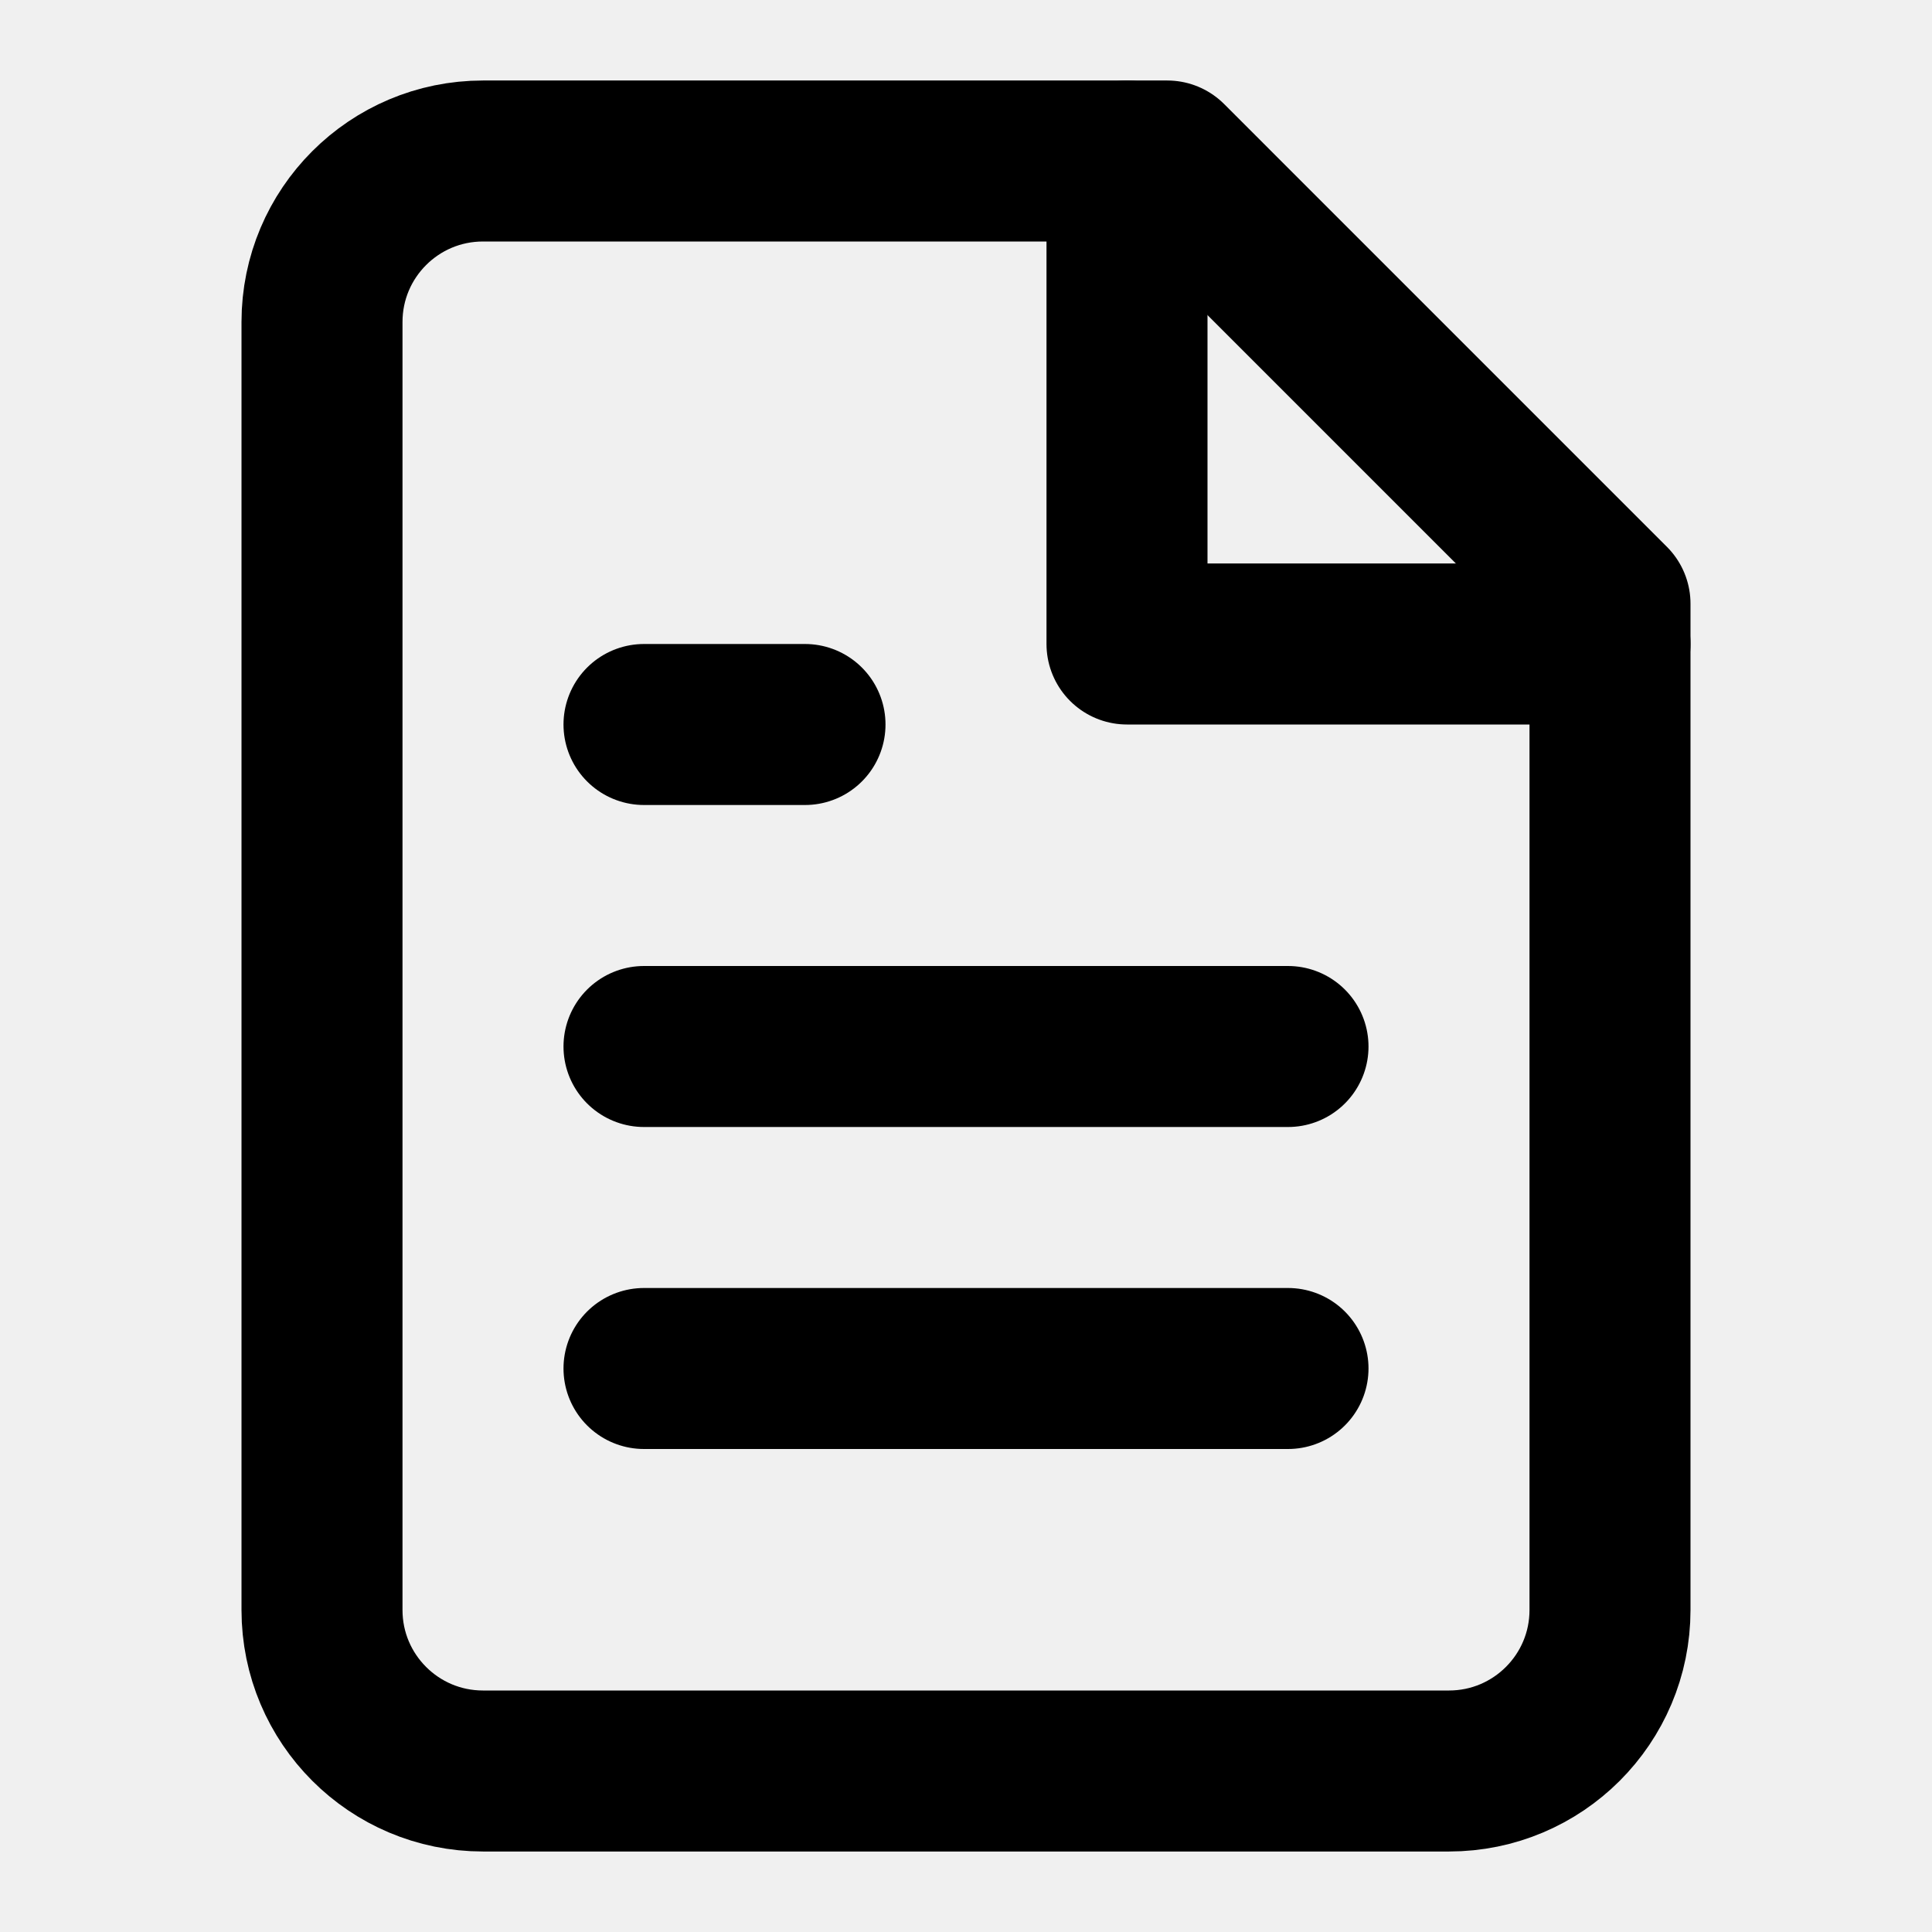
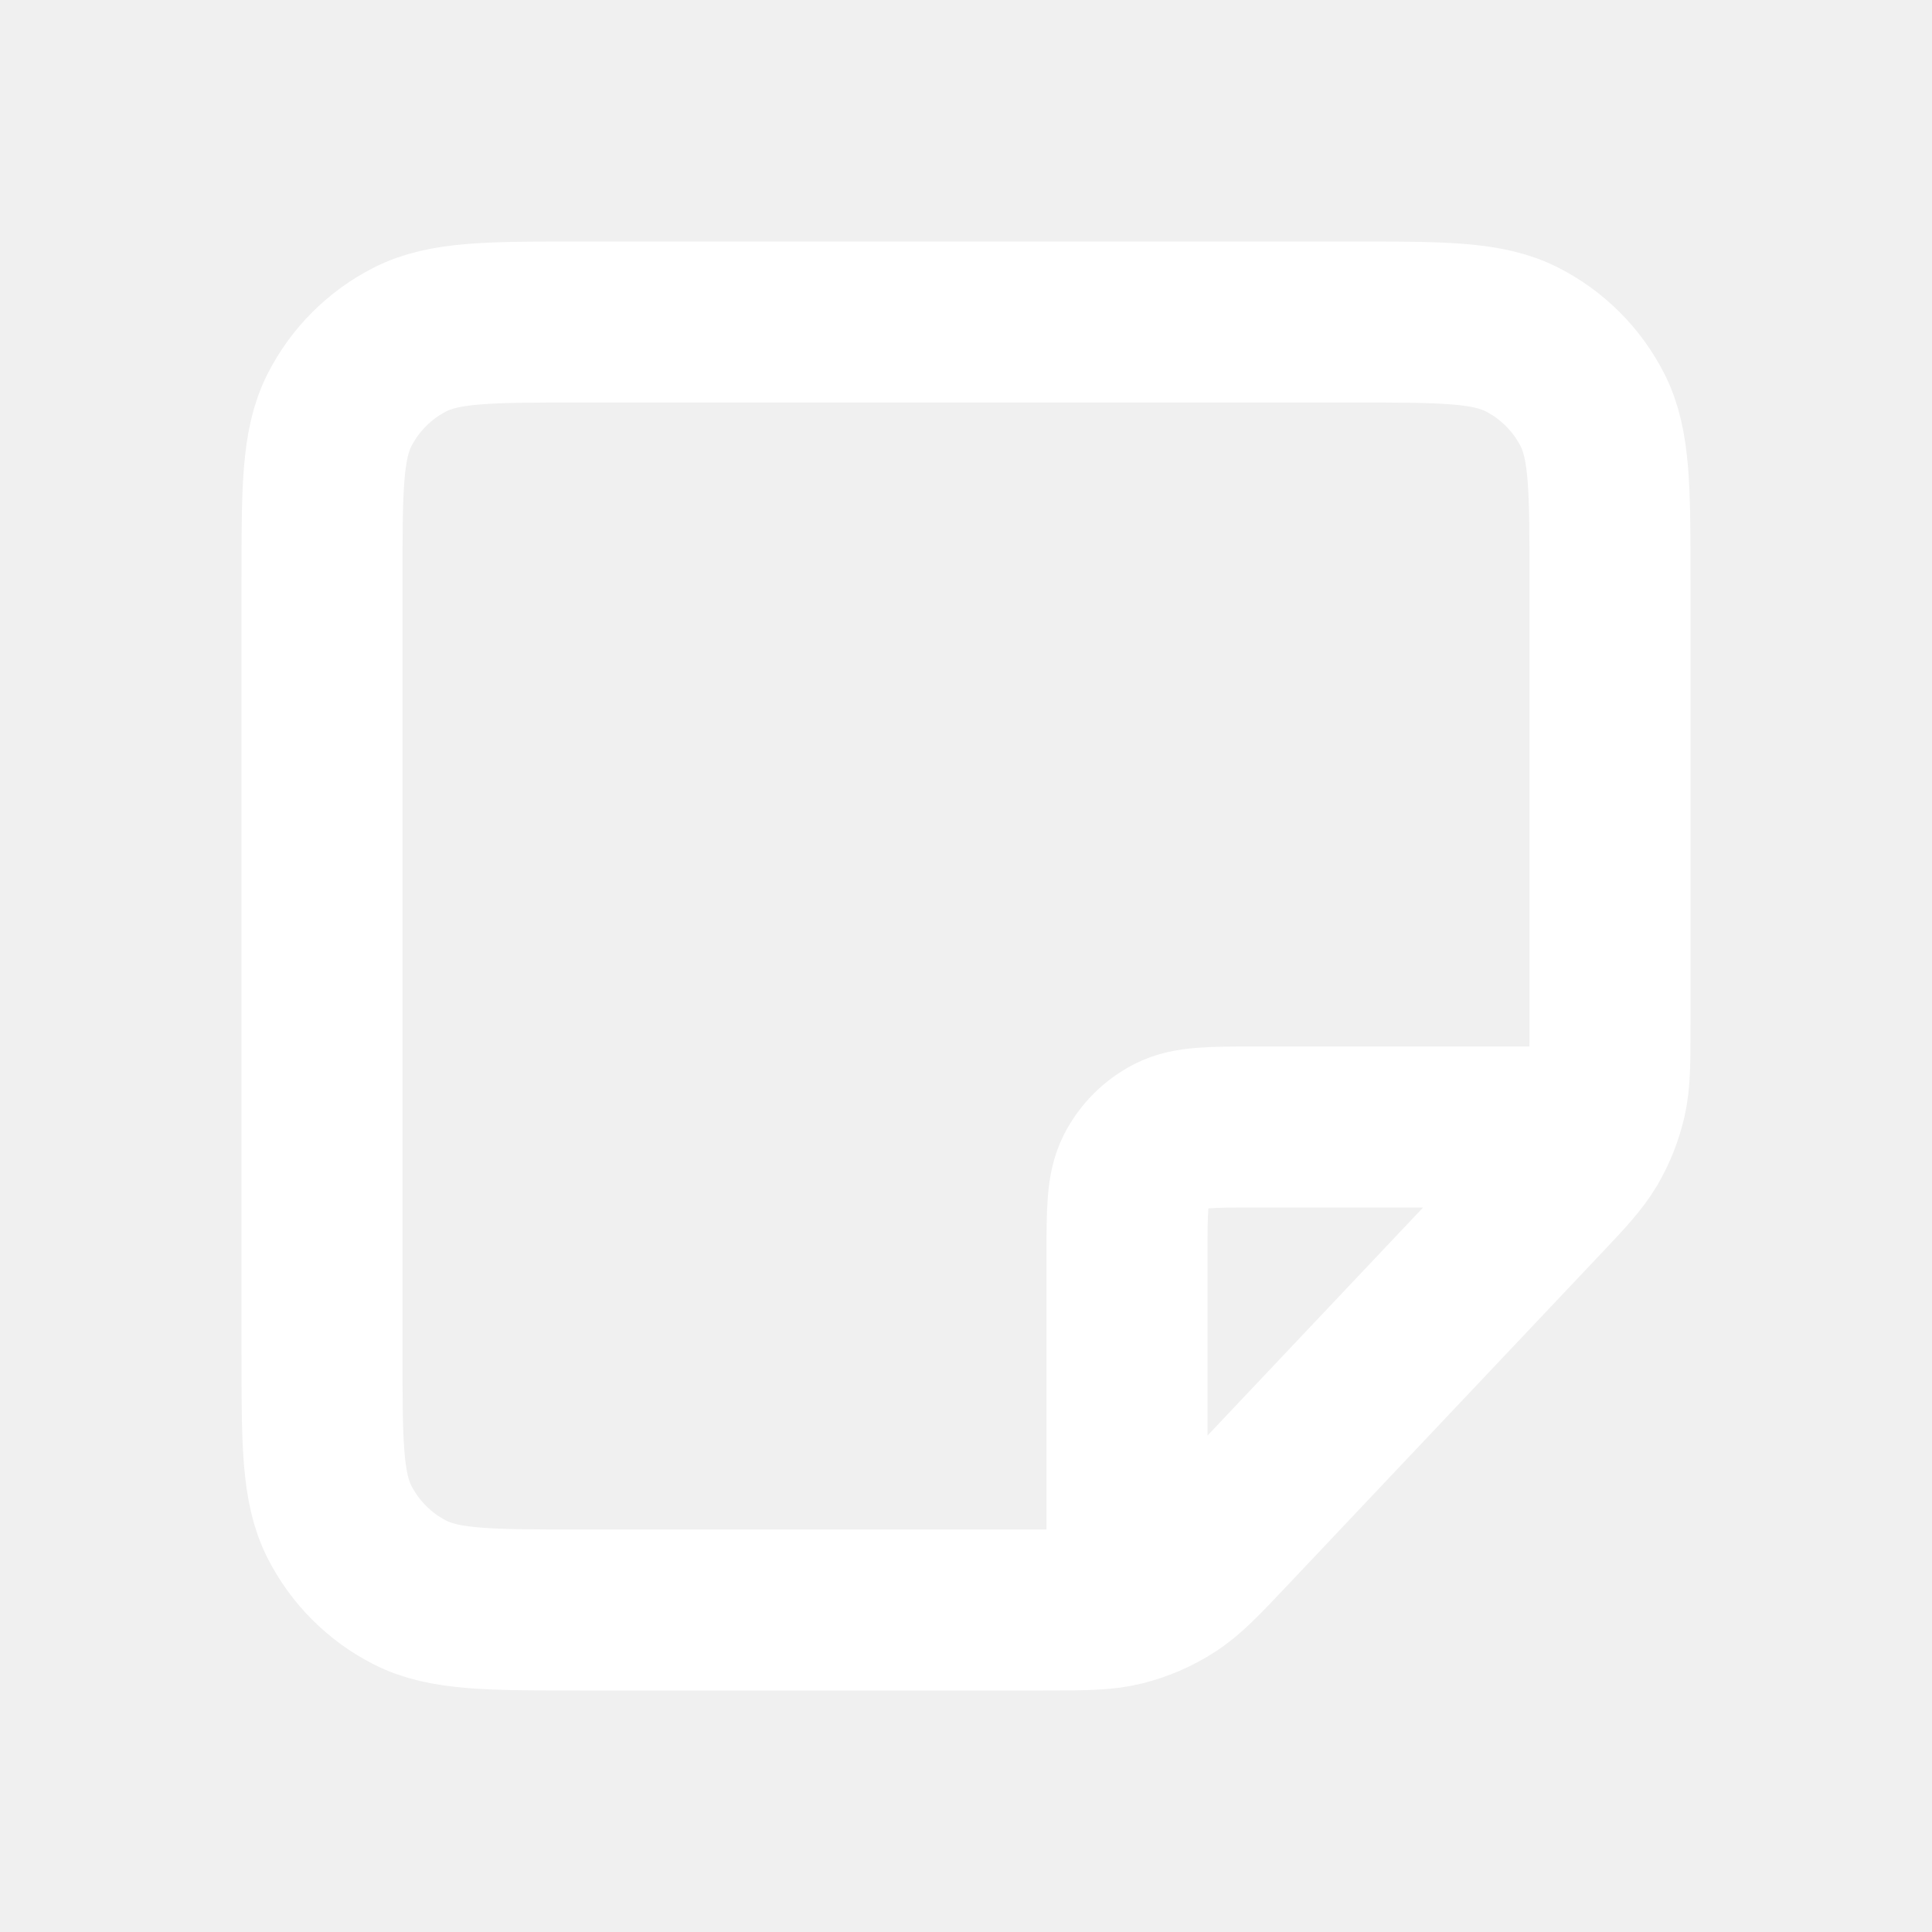
- <svg xmlns="http://www.w3.org/2000/svg" width="24" height="24" viewBox="0 0 24 24" fill="none" stroke="currentColor" stroke-width="2" stroke-linecap="round" stroke-linejoin="round">
-   <path d="M14.5 2H6a2 2 0 0 0-2 2v16a2 2 0 0 0 2 2h12a2 2 0 0 0 2-2V7.5L14.5 2z" />
-   <polyline points="14 2 14 8 20 8" />
-   <line x1="16" y1="13" x2="8" y2="13" />
-   <line x1="16" y1="17" x2="8" y2="17" />
-   <line x1="10" y1="9" x2="8" y2="9" />
+ <svg xmlns="http://www.w3.org/2000/svg" width="800px" height="800px" viewBox="0 0 24 24" fill="none">
+   <g id="SVGRepo_bgCarrier" stroke-width="0" />
+   <g id="SVGRepo_tracerCarrier" stroke-linecap="round" stroke-linejoin="round" />
+   <g id="SVGRepo_iconCarrier">
+     <path d="M19.82 14H15.6C15.04 14 14.76 14 14.546 14.109C14.358 14.205 14.205 14.358 14.109 14.546C14 14.76 14 15.04 14 15.6V19.82M20 12.727V7.2C20 6.08 20 5.52 19.782 5.092C19.59 4.716 19.284 4.41 18.908 4.218C18.48 4 17.92 4 16.8 4H7.2C6.08 4 5.52 4 5.092 4.218C4.716 4.41 4.41 4.716 4.218 5.092C4 5.52 4 6.08 4 7.2V16.8C4 17.92 4 18.48 4.218 18.908C4.41 19.284 4.716 19.59 5.092 19.782C5.52 20 6.08 20 7.2 20H12.95C13.458 20 13.712 20 13.95 19.941C14.161 19.888 14.362 19.802 14.545 19.684C14.752 19.552 14.926 19.367 15.275 18.998L19.125 14.925C19.449 14.583 19.61 14.412 19.726 14.216C19.828 14.041 19.903 13.852 19.949 13.655C20 13.432 20 13.197 20 12.727Z" stroke="#ffffff" stroke-width="2" stroke-linecap="round" stroke-linejoin="round" />
+   </g>
</svg>
